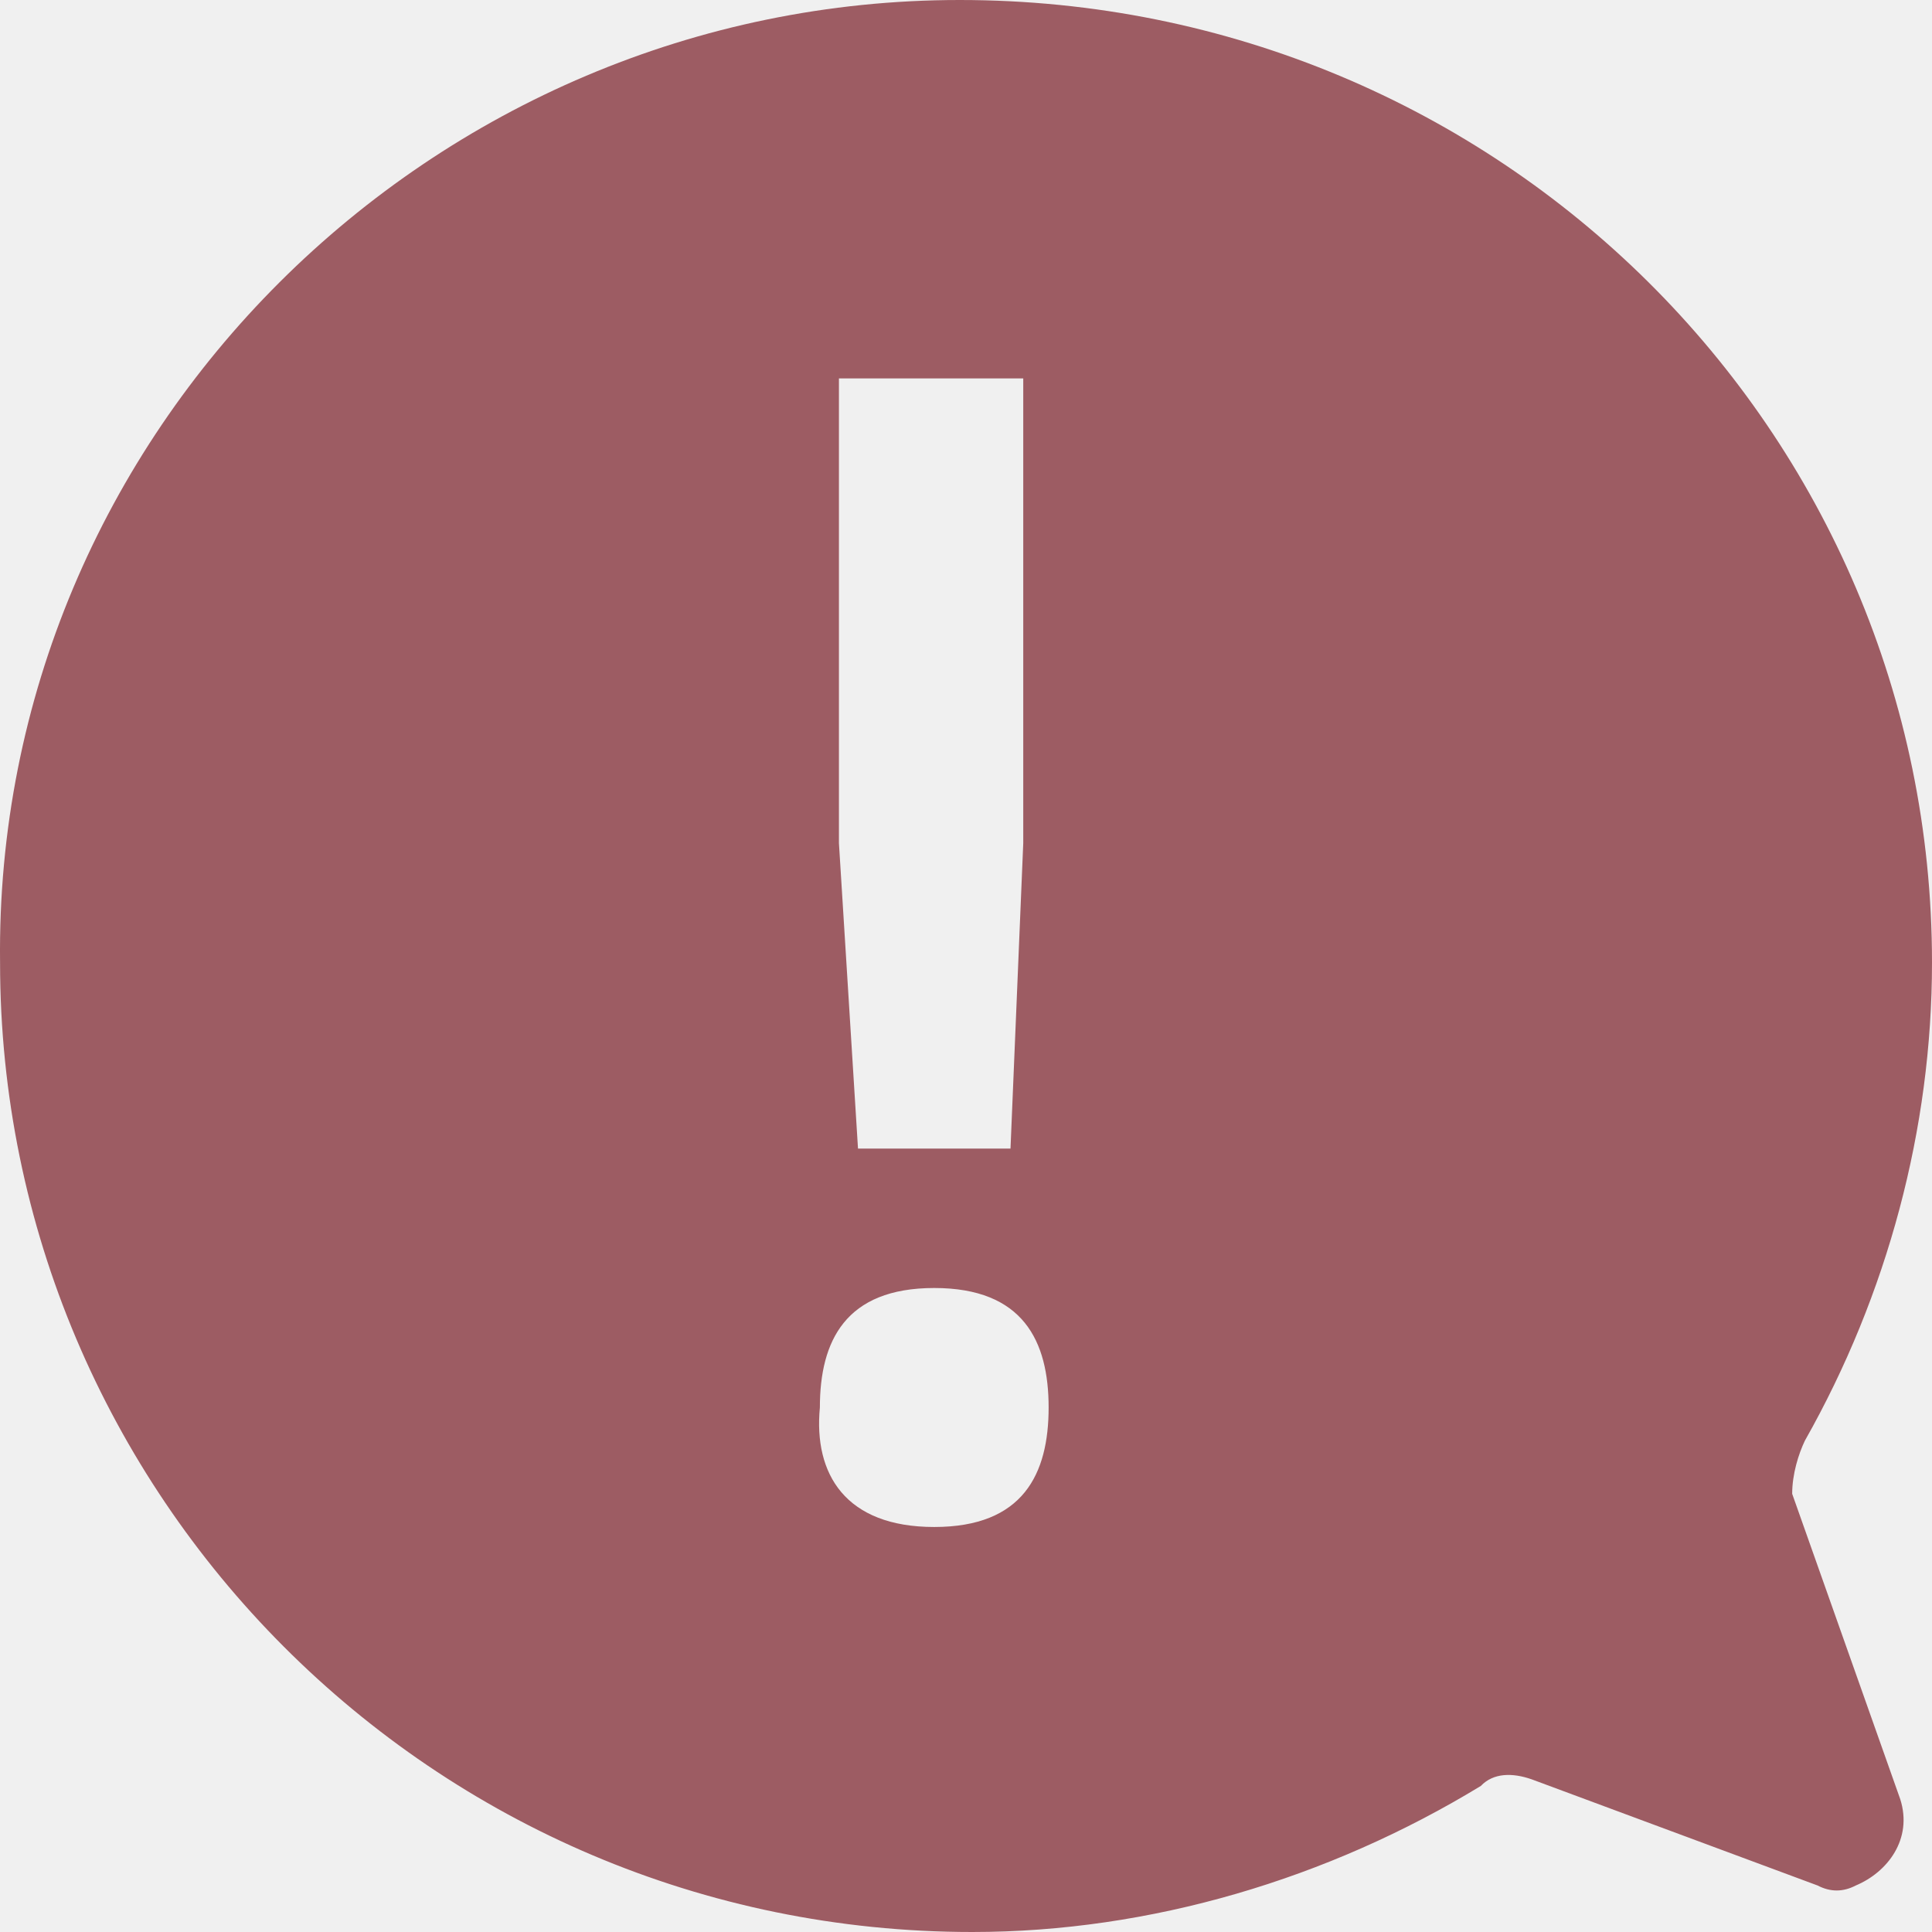
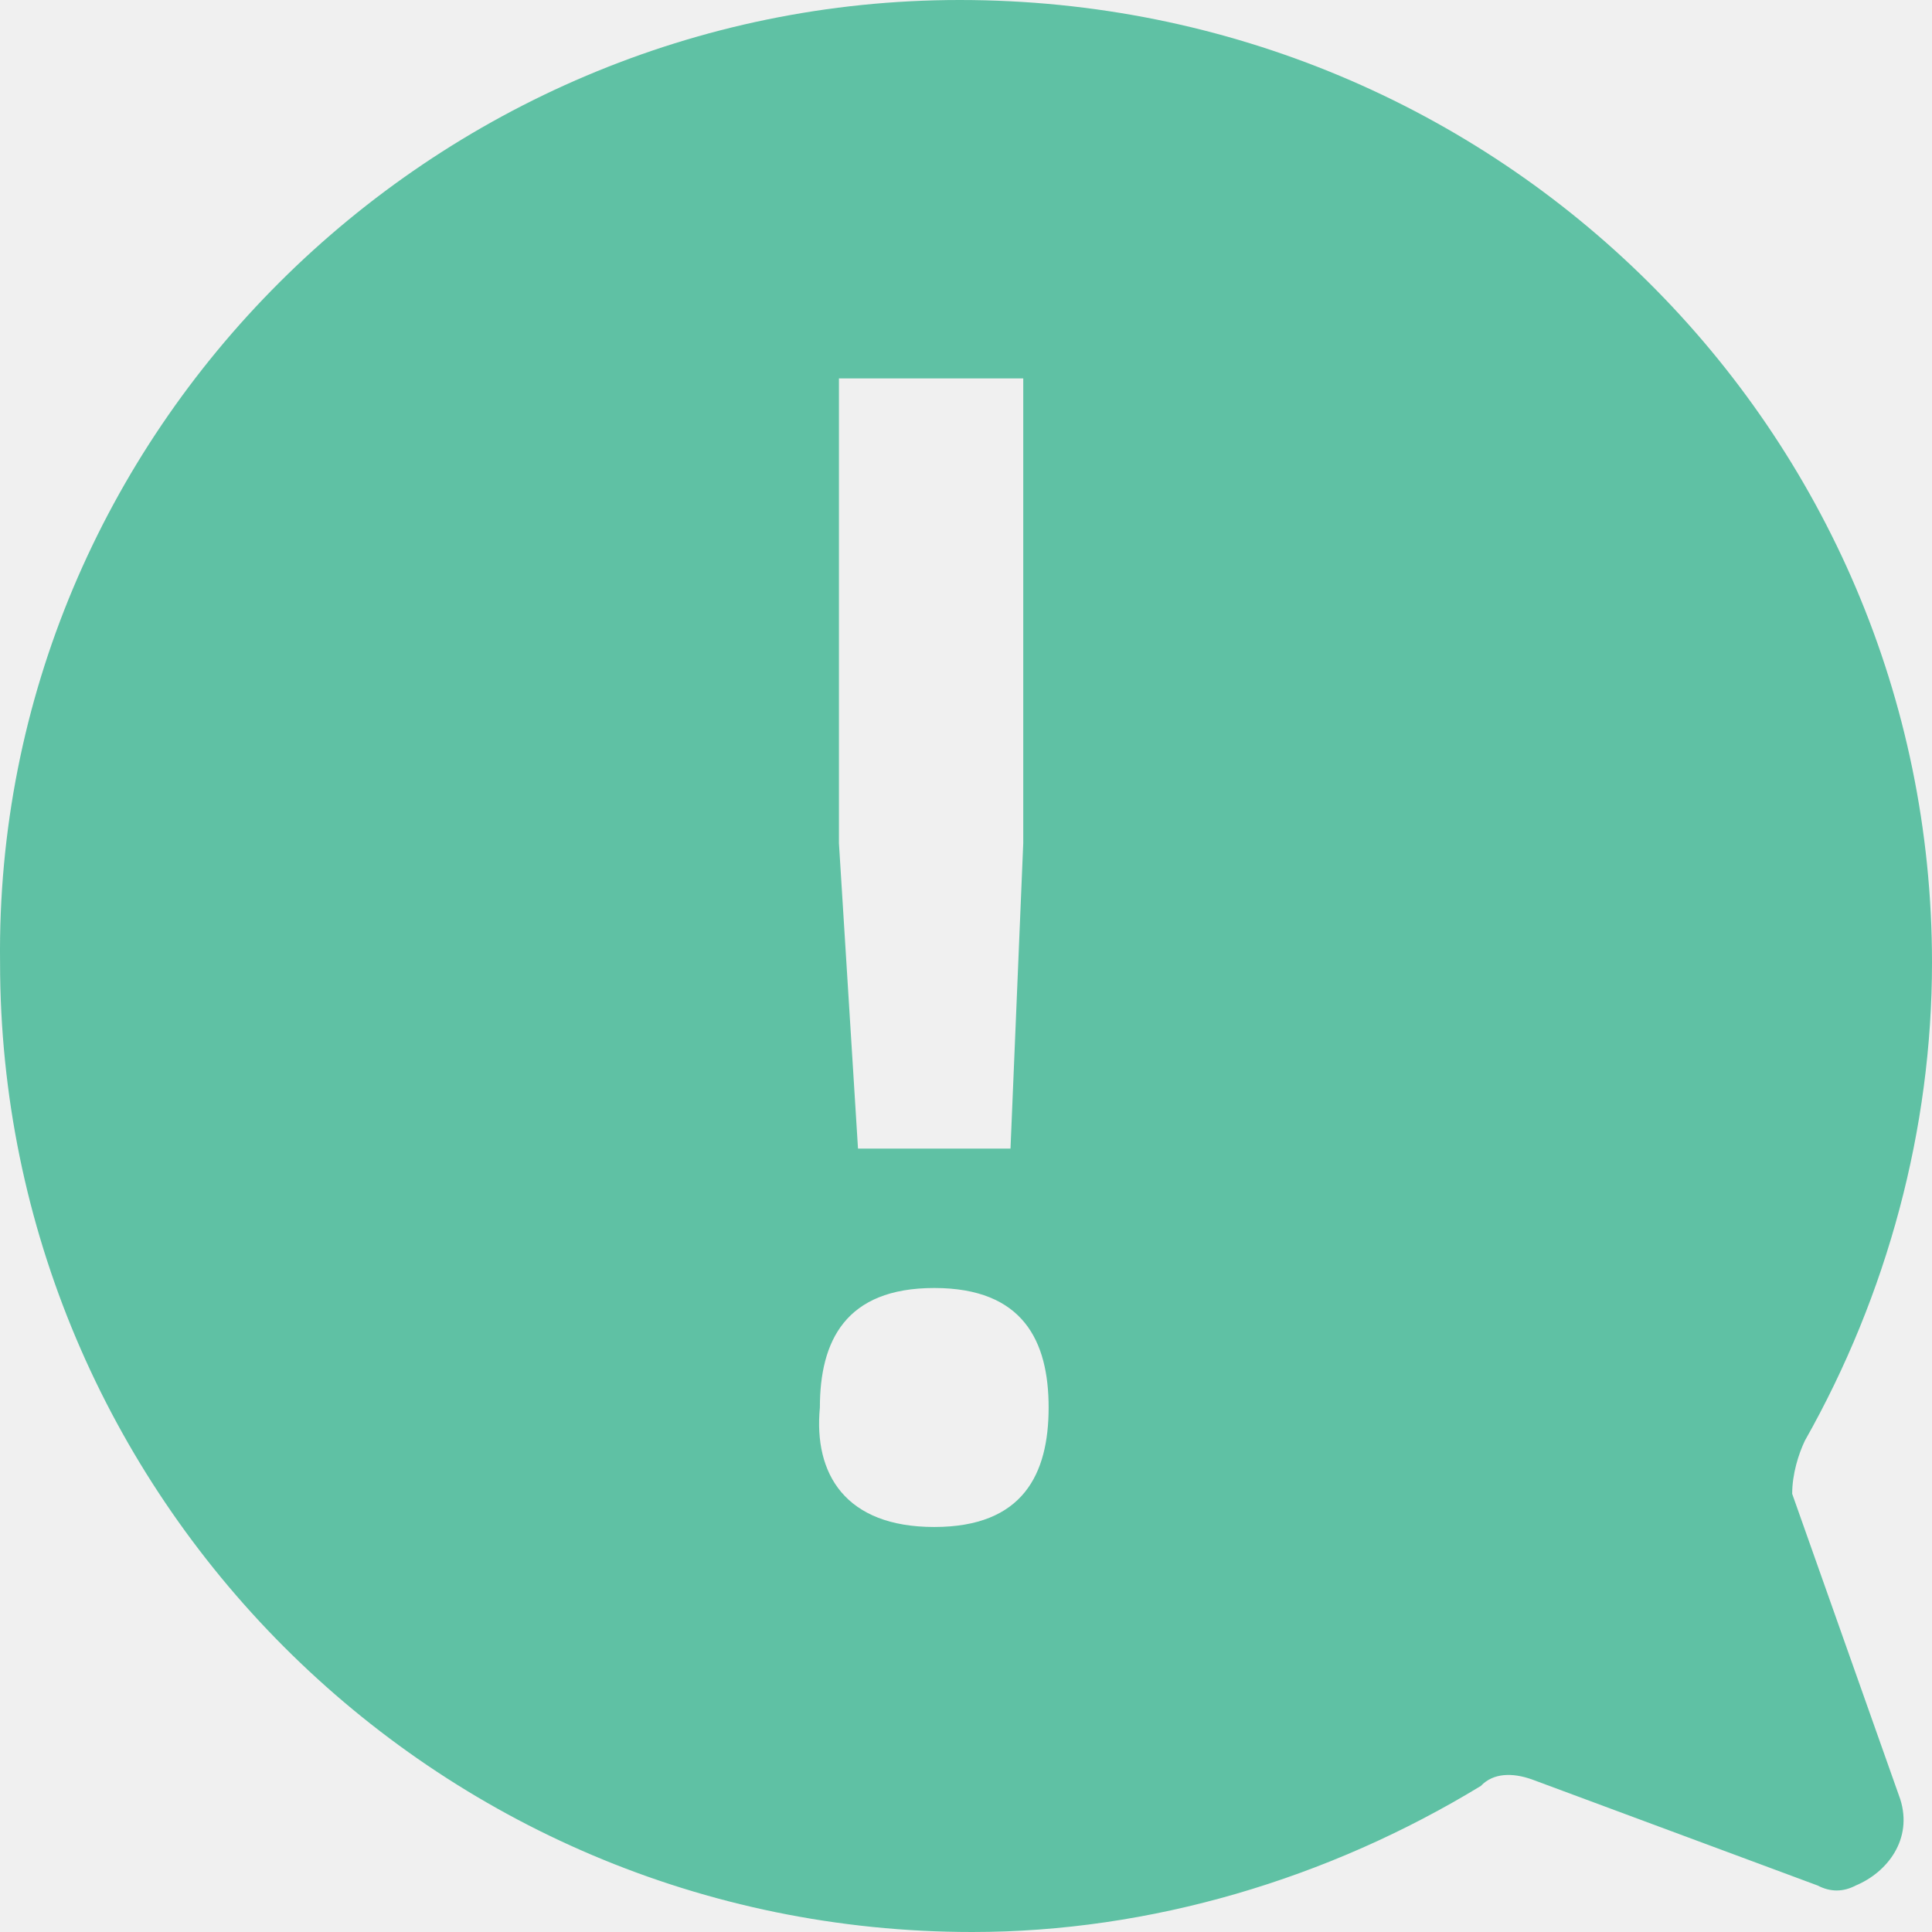
<svg xmlns="http://www.w3.org/2000/svg" width="30" height="30" viewBox="0 0 30 30" fill="none">
-   <path d="M14.902 0C23.29 0 30 6.701 30 14.948C30 17.526 29.309 20.103 28.026 22.371C27.928 22.577 27.829 22.887 27.829 23.196L29.507 27.938C29.704 28.557 29.309 29.072 28.816 29.278C28.619 29.381 28.421 29.381 28.224 29.278L23.783 27.629C23.487 27.526 23.191 27.526 22.994 27.732C20.625 29.175 17.862 30 15.099 30C6.711 30 0.001 23.196 0.001 14.948C-0.098 6.701 6.711 0 14.902 0ZM15.987 5.876H13.027V13.093L13.323 17.835H15.691L15.889 13.093V5.876H15.987ZM14.507 23.711C15.889 23.711 16.283 22.887 16.283 21.856C16.283 20.825 15.889 20 14.507 20C13.126 20 12.731 20.825 12.731 21.856C12.632 22.887 13.126 23.711 14.507 23.711Z" fill="#9D5C63" />
+   <g clip-path="url(#clip0_901_2)">
+     <path d="M14.902 0C23.29 0 30 6.701 30 14.948C30 17.526 29.309 20.103 28.026 22.371C27.928 22.577 27.829 22.887 27.829 23.196L29.507 27.938C29.704 28.557 29.309 29.072 28.816 29.278C28.619 29.381 28.421 29.381 28.224 29.278L23.783 27.629C23.487 27.526 23.191 27.526 22.994 27.732C20.625 29.175 17.862 30 15.099 30C6.711 30 0.001 23.196 0.001 14.948C-0.098 6.701 6.711 0 14.902 0ZM15.987 5.876H13.027V13.093L13.323 17.835H15.691L15.889 13.093V5.876H15.987ZM14.507 23.711C15.889 23.711 16.283 22.887 16.283 21.856C16.283 20.825 15.889 20 14.507 20C13.126 20 12.731 20.825 12.731 21.856C12.632 22.887 13.126 23.711 14.507 23.711Z" fill="#5FC1A4" />
+   </g>
+   <defs>
+     <clipPath id="clip0_901_2">
+       <rect width="30" height="30" fill="white" />
+     </clipPath>
+   </defs>
</svg>
